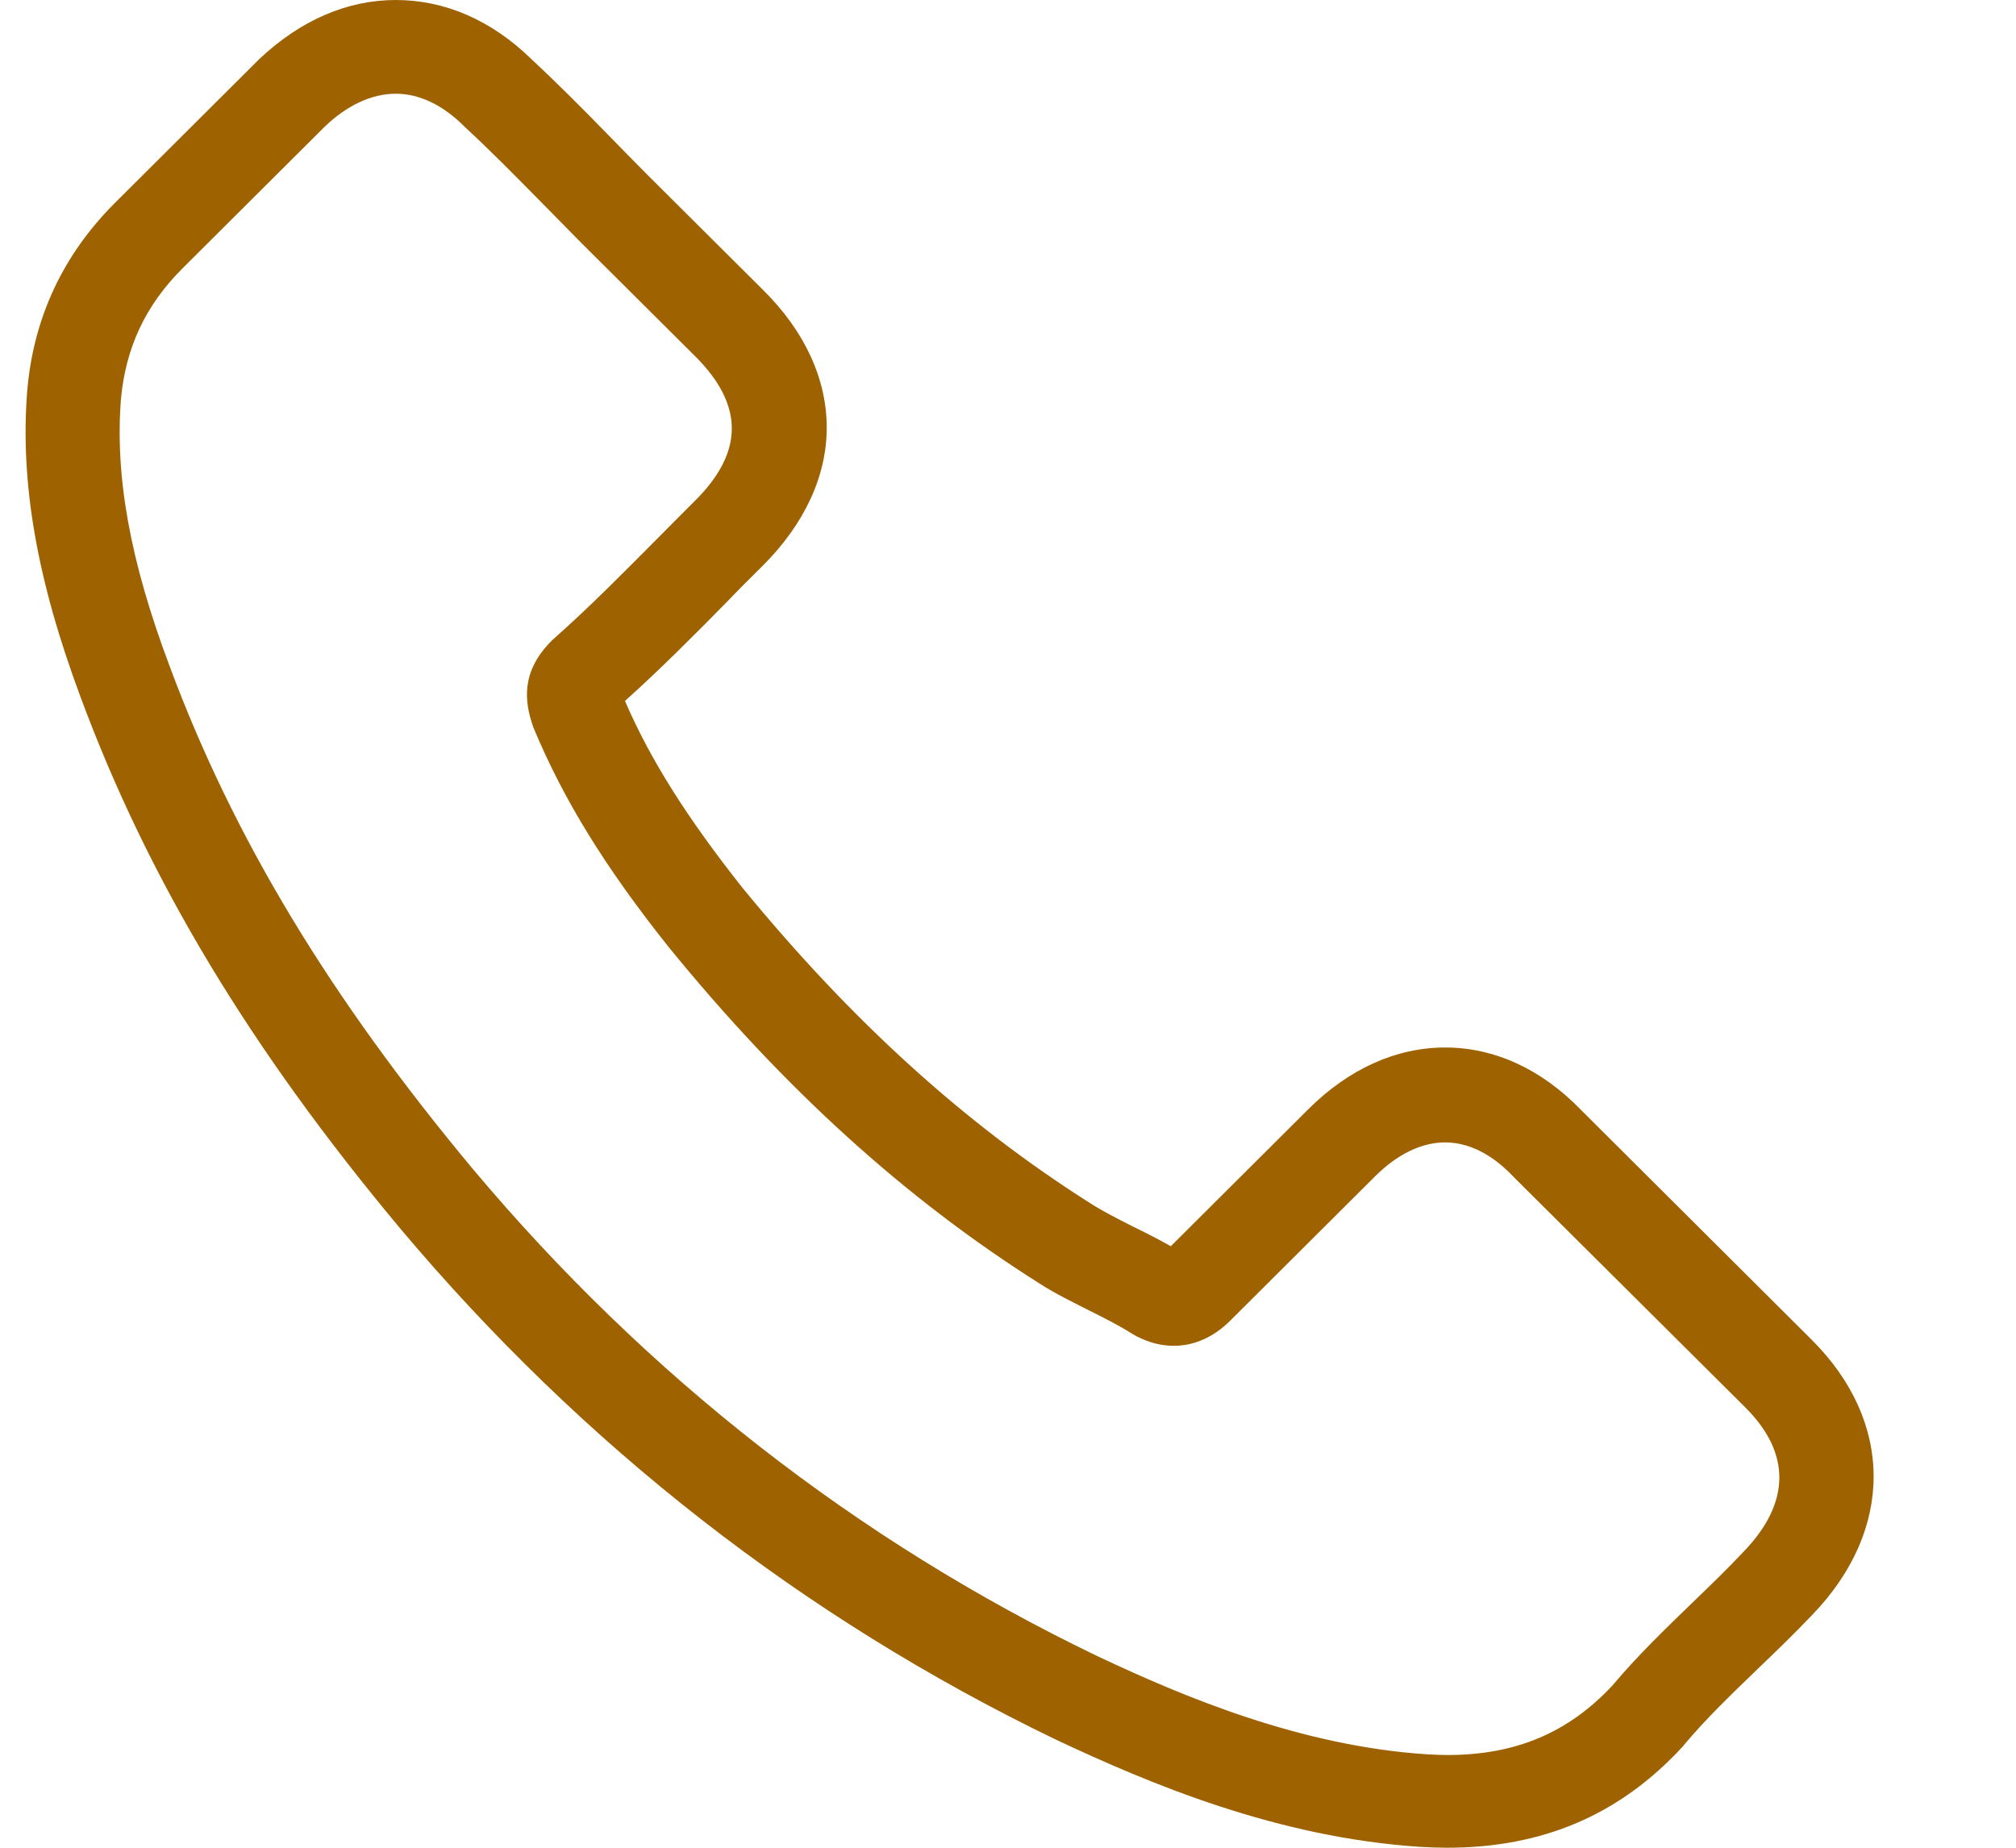
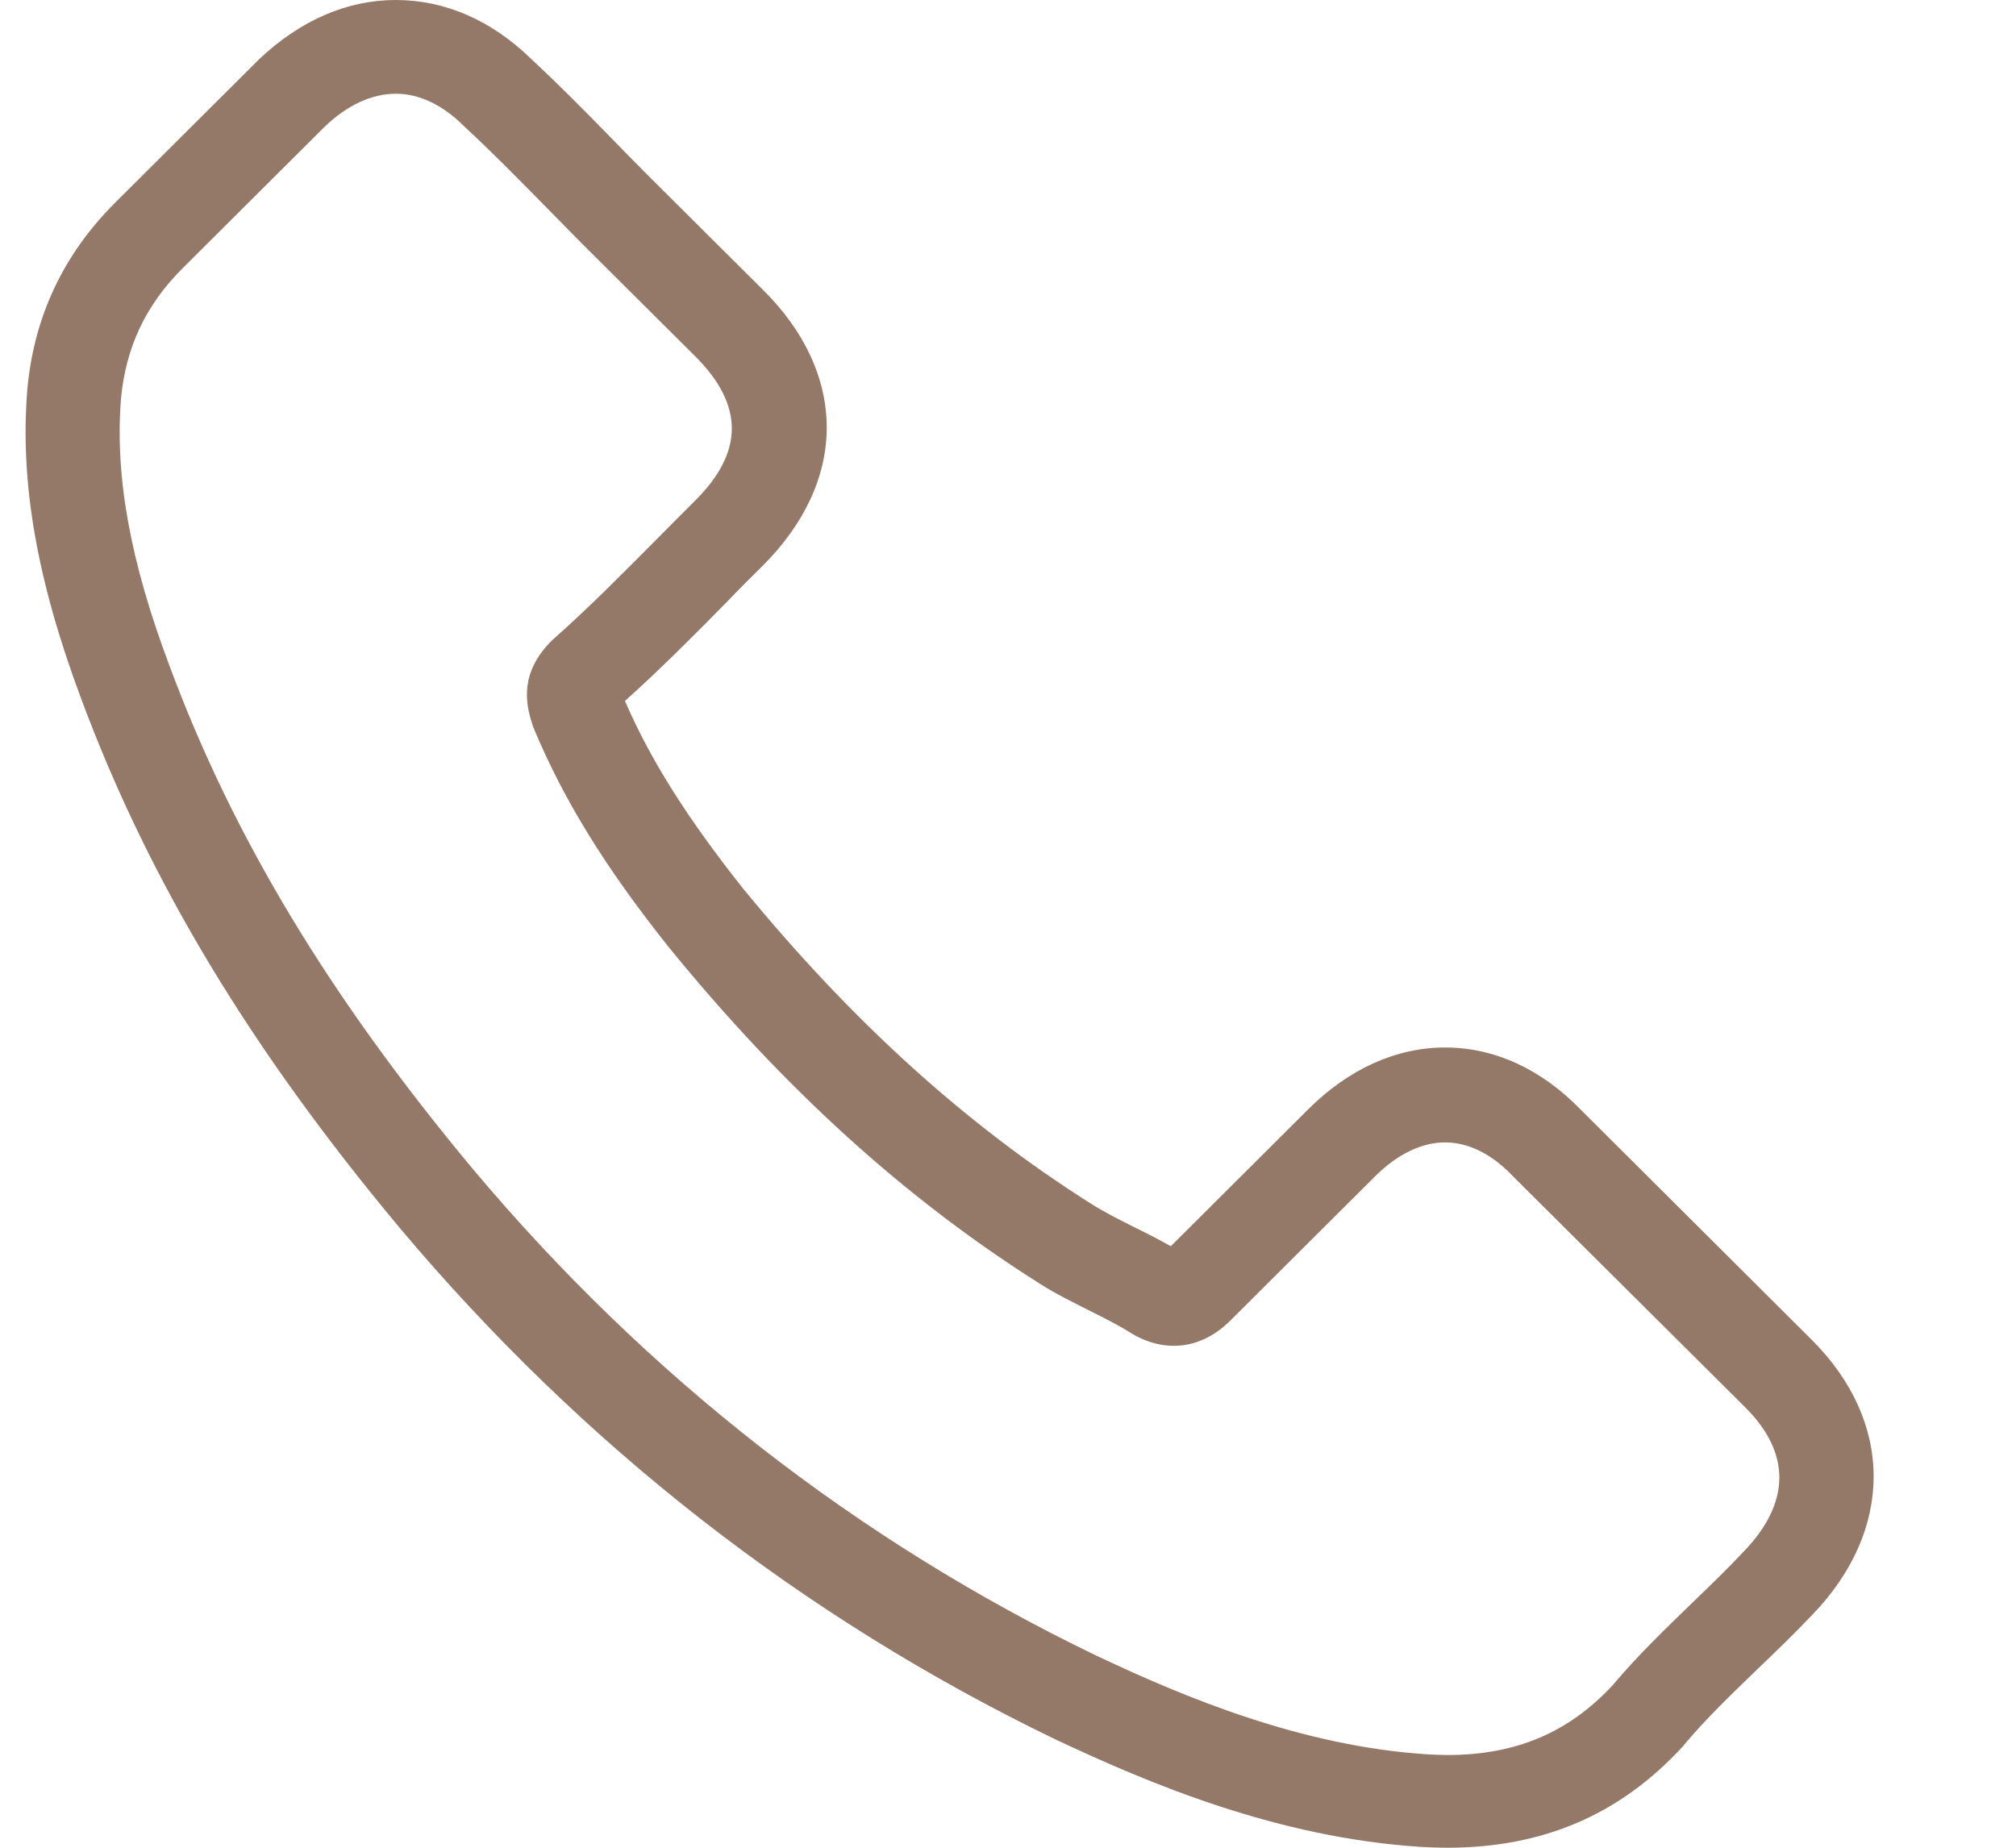
<svg xmlns="http://www.w3.org/2000/svg" width="12" height="11" viewBox="0 0 12 11" fill="none">
-   <path d="M2.381 7.312C3.471 8.609 4.782 9.63 6.278 10.353C6.848 10.622 7.609 10.941 8.458 10.995C8.511 10.998 8.561 11 8.614 11C9.184 11 9.641 10.804 10.014 10.4C10.016 10.398 10.021 10.394 10.023 10.389C10.156 10.23 10.307 10.086 10.465 9.933C10.572 9.831 10.682 9.724 10.787 9.614C11.275 9.108 11.275 8.465 10.783 7.975L9.408 6.605C9.174 6.364 8.895 6.236 8.602 6.236C8.31 6.236 8.028 6.364 7.788 6.603L6.969 7.419C6.893 7.376 6.816 7.337 6.742 7.301C6.651 7.255 6.566 7.212 6.491 7.164C5.745 6.692 5.068 6.077 4.42 5.286C4.093 4.873 3.873 4.527 3.72 4.173C3.935 3.98 4.136 3.777 4.331 3.579C4.399 3.508 4.47 3.437 4.541 3.367C4.788 3.12 4.921 2.835 4.921 2.546C4.921 2.257 4.791 1.972 4.541 1.725L3.859 1.046C3.779 0.966 3.704 0.889 3.626 0.809C3.475 0.654 3.317 0.495 3.162 0.351C2.926 0.121 2.649 0 2.356 0C2.066 0 1.787 0.121 1.542 0.353L0.686 1.206C0.375 1.516 0.199 1.892 0.162 2.327C0.119 2.872 0.219 3.451 0.48 4.151C0.881 5.233 1.485 6.239 2.381 7.312ZM0.72 2.375C0.748 2.072 0.865 1.819 1.084 1.6L1.935 0.752C2.068 0.625 2.214 0.558 2.356 0.558C2.496 0.558 2.638 0.625 2.768 0.757C2.921 0.898 3.066 1.046 3.221 1.203C3.299 1.283 3.379 1.363 3.459 1.445L4.141 2.124C4.283 2.266 4.356 2.409 4.356 2.551C4.356 2.692 4.283 2.835 4.141 2.977C4.07 3.047 3.999 3.12 3.928 3.191C3.715 3.405 3.516 3.608 3.297 3.802C3.292 3.806 3.29 3.809 3.285 3.813C3.095 4.002 3.125 4.183 3.171 4.319C3.173 4.326 3.175 4.331 3.178 4.338C3.354 4.759 3.599 5.16 3.981 5.639C4.667 6.482 5.39 7.137 6.186 7.64C6.285 7.704 6.39 7.754 6.488 7.804C6.58 7.85 6.665 7.893 6.74 7.941C6.749 7.946 6.756 7.95 6.765 7.955C6.841 7.994 6.914 8.012 6.987 8.012C7.17 8.012 7.289 7.896 7.328 7.857L8.184 7.004C8.316 6.872 8.461 6.801 8.602 6.801C8.776 6.801 8.918 6.909 9.007 7.004L10.387 8.377C10.662 8.65 10.659 8.946 10.38 9.236C10.284 9.338 10.183 9.436 10.076 9.539C9.916 9.694 9.749 9.854 9.598 10.034C9.335 10.316 9.021 10.448 8.616 10.448C8.577 10.448 8.536 10.446 8.497 10.444C7.747 10.396 7.049 10.104 6.525 9.856C5.102 9.17 3.853 8.196 2.816 6.961C1.963 5.938 1.388 4.985 1.009 3.964C0.773 3.337 0.684 2.833 0.72 2.375Z" fill="#9f6200" />
+   <path d="M2.381 7.312C3.471 8.609 4.782 9.63 6.278 10.353C6.848 10.622 7.609 10.941 8.458 10.995C8.511 10.998 8.561 11 8.614 11C9.184 11 9.641 10.804 10.014 10.4C10.016 10.398 10.021 10.394 10.023 10.389C10.156 10.23 10.307 10.086 10.465 9.933C10.572 9.831 10.682 9.724 10.787 9.614C11.275 9.108 11.275 8.465 10.783 7.975L9.408 6.605C9.174 6.364 8.895 6.236 8.602 6.236C8.31 6.236 8.028 6.364 7.788 6.603L6.969 7.419C6.893 7.376 6.816 7.337 6.742 7.301C6.651 7.255 6.566 7.212 6.491 7.164C5.745 6.692 5.068 6.077 4.42 5.286C4.093 4.873 3.873 4.527 3.72 4.173C3.935 3.98 4.136 3.777 4.331 3.579C4.399 3.508 4.47 3.437 4.541 3.367C4.788 3.12 4.921 2.835 4.921 2.546C4.921 2.257 4.791 1.972 4.541 1.725L3.859 1.046C3.779 0.966 3.704 0.889 3.626 0.809C3.475 0.654 3.317 0.495 3.162 0.351C2.926 0.121 2.649 0 2.356 0C2.066 0 1.787 0.121 1.542 0.353L0.686 1.206C0.375 1.516 0.199 1.892 0.162 2.327C0.119 2.872 0.219 3.451 0.48 4.151C0.881 5.233 1.485 6.239 2.381 7.312ZM0.72 2.375C0.748 2.072 0.865 1.819 1.084 1.6L1.935 0.752C2.068 0.625 2.214 0.558 2.356 0.558C2.496 0.558 2.638 0.625 2.768 0.757C2.921 0.898 3.066 1.046 3.221 1.203C3.299 1.283 3.379 1.363 3.459 1.445L4.141 2.124C4.283 2.266 4.356 2.409 4.356 2.551C4.356 2.692 4.283 2.835 4.141 2.977C4.07 3.047 3.999 3.12 3.928 3.191C3.715 3.405 3.516 3.608 3.297 3.802C3.292 3.806 3.29 3.809 3.285 3.813C3.095 4.002 3.125 4.183 3.171 4.319C3.173 4.326 3.175 4.331 3.178 4.338C3.354 4.759 3.599 5.16 3.981 5.639C4.667 6.482 5.39 7.137 6.186 7.64C6.285 7.704 6.39 7.754 6.488 7.804C6.58 7.85 6.665 7.893 6.74 7.941C6.749 7.946 6.756 7.95 6.765 7.955C6.841 7.994 6.914 8.012 6.987 8.012C7.17 8.012 7.289 7.896 7.328 7.857L8.184 7.004C8.316 6.872 8.461 6.801 8.602 6.801C8.776 6.801 8.918 6.909 9.007 7.004L10.387 8.377C10.662 8.65 10.659 8.946 10.38 9.236C10.284 9.338 10.183 9.436 10.076 9.539C9.916 9.694 9.749 9.854 9.598 10.034C9.335 10.316 9.021 10.448 8.616 10.448C8.577 10.448 8.536 10.446 8.497 10.444C7.747 10.396 7.049 10.104 6.525 9.856C5.102 9.17 3.853 8.196 2.816 6.961C1.963 5.938 1.388 4.985 1.009 3.964C0.773 3.337 0.684 2.833 0.72 2.375Z" fill="#947968" />
</svg>
